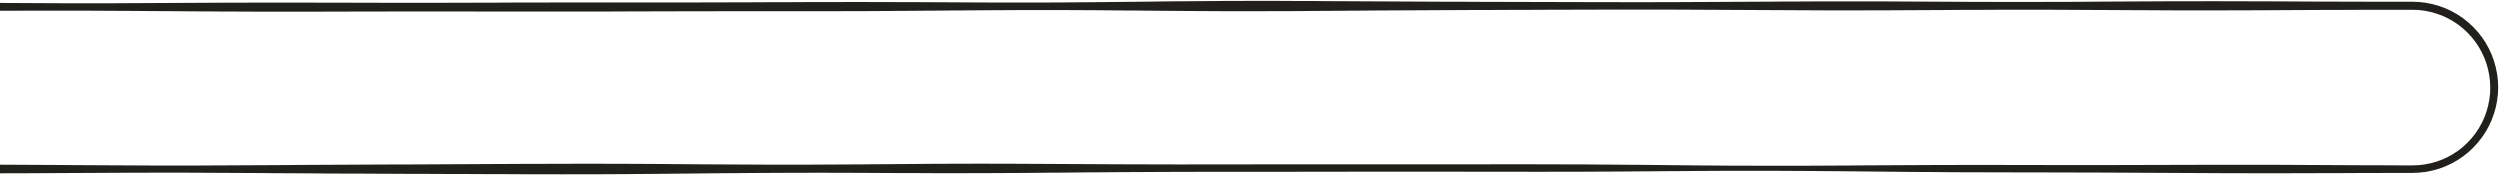
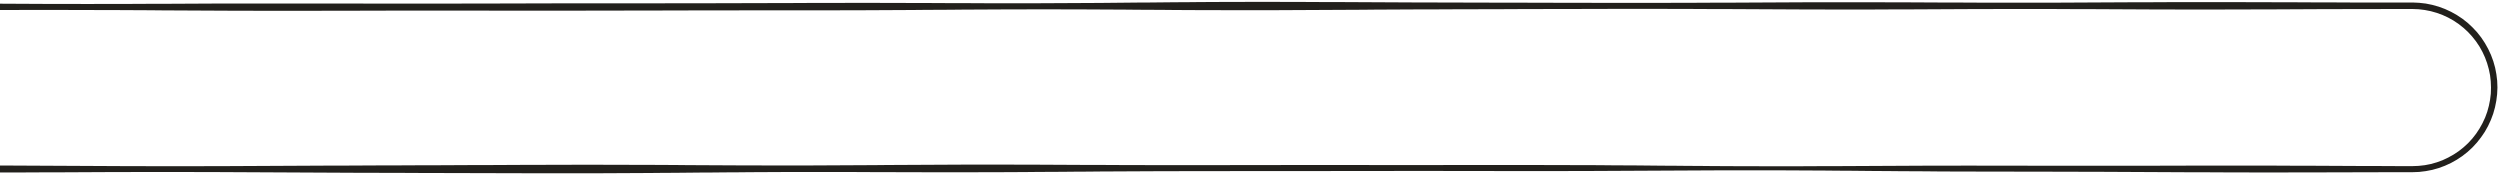
<svg xmlns="http://www.w3.org/2000/svg" width="400" height="28" viewBox="0 0 400 28" preserveAspectRatio="xMaxYMid slice">
-   <path fill="#22201C" d="M0.00 0.47 L2.00 0.48 L4.00 0.49 L6.00 0.50 L8.00 0.51 L10.00 0.52 L12.00 0.52 L14.00 0.52 L16.00 0.52 L18.00 0.52 L20.00 0.51 L22.00 0.50 L24.00 0.49 L26.00 0.48 L28.00 0.47 L30.00 0.46 L32.00 0.45 L34.00 0.44 L36.00 0.43 L38.00 0.43 L40.00 0.42 L42.00 0.42 L44.00 0.42 L46.00 0.42 L48.00 0.42 L50.00 0.42 L52.00 0.43 L54.00 0.43 L56.00 0.43 L58.00 0.44 L60.00 0.44 L62.00 0.45 L64.00 0.45 L66.00 0.45 L68.00 0.45 L70.00 0.45 L72.00 0.44 L74.00 0.44 L76.00 0.43 L78.00 0.43 L80.00 0.42 L82.00 0.41 L84.00 0.41 L86.00 0.40 L88.00 0.40 L90.00 0.39 L92.00 0.39 L94.00 0.39 L96.00 0.39 L98.00 0.39 L100.00 0.39 L102.00 0.39 L104.00 0.39 L106.00 0.39 L108.00 0.39 L110.00 0.39 L112.00 0.39 L114.00 0.38 L116.00 0.38 L118.00 0.37 L120.00 0.37 L122.00 0.36 L124.00 0.35 L126.00 0.35 L128.00 0.34 L130.00 0.33 L132.00 0.33 L134.00 0.33 L136.00 0.32 L138.00 0.32 L140.00 0.33 L142.00 0.33 L144.00 0.34 L146.00 0.34 L148.00 0.35 L150.00 0.36 L152.00 0.37 L154.00 0.38 L156.00 0.39 L158.00 0.40 L160.00 0.40 L162.00 0.41 L164.00 0.41 L166.00 0.40 L168.00 0.40 L170.00 0.39 L172.00 0.37 L174.00 0.36 L176.00 0.34 L178.00 0.32 L180.00 0.30 L182.00 0.28 L184.00 0.26 L186.00 0.23 L188.00 0.21 L190.00 0.20 L192.00 0.18 L194.00 0.17 L196.00 0.15 L198.00 0.15 L200.00 0.14 L202.00 0.14 L204.00 0.14 L206.00 0.15 L208.00 0.16 L210.00 0.16 L212.00 0.18 L214.00 0.19 L216.00 0.20 L218.00 0.21 L220.00 0.22 L222.00 0.23 L224.00 0.24 L226.00 0.25 L228.00 0.26 L230.00 0.27 L232.00 0.28 L234.00 0.28 L236.00 0.29 L238.00 0.30 L240.00 0.30 L242.00 0.31 L244.00 0.31 L246.00 0.32 L248.00 0.32 L250.00 0.33 L252.00 0.33 L254.00 0.34 L256.00 0.34 L258.00 0.34 L260.00 0.35 L262.00 0.35 L264.00 0.35 L266.00 0.34 L268.00 0.34 L270.00 0.33 L272.00 0.32 L274.00 0.31 L276.00 0.30 L278.00 0.29 L280.00 0.28 L282.00 0.27 L284.00 0.26 L286.00 0.24 L288.00 0.24 L290.00 0.23 L292.00 0.22 L294.00 0.22 L296.00 0.22 L298.00 0.22 L300.00 0.22 L302.00 0.23 L304.00 0.24 L306.00 0.25 L308.00 0.26 L310.00 0.27 L312.00 0.28 L314.00 0.29 L316.00 0.30 L318.00 0.30 L320.00 0.31 L322.00 0.31 L324.00 0.31 L326.00 0.31 L328.00 0.30 L330.00 0.30 L332.00 0.29 L334.00 0.28 L336.00 0.26 L338.00 0.25 L340.00 0.24 L342.00 0.23 L344.00 0.22 L346.00 0.21 L348.00 0.20 L350.00 0.20 L352.00 0.20 L354.00 0.19 L356.00 0.20 L358.00 0.20 L360.00 0.21 L362.00 0.21 L364.00 0.22 L366.00 0.23 L368.00 0.24 L370.00 0.25 L372.00 0.26 L374.00 0.26 L376.00 0.27 L378.00 0.27 L380.00 0.28 L382.00 0.28 L384.00 0.28 L386.01 0.28 L387.08 0.32 L388.15 0.45 L389.20 0.66 L390.24 0.95 L391.25 1.32 L392.23 1.77 L393.17 2.30 L394.07 2.90 L394.91 3.57 L395.70 4.30 L396.43 5.09 L397.10 5.94 L397.70 6.83 L398.22 7.77 L398.67 8.75 L399.04 9.76 L399.33 10.80 L399.54 11.86 L399.67 12.92 L399.71 14.00 L399.66 15.08 L399.53 16.14 L399.32 17.20 L399.02 18.23 L398.65 19.24 L398.20 20.21 L397.67 21.15 L397.07 22.04 L396.40 22.88 L395.67 23.67 L394.88 24.40 L394.04 25.06 L393.14 25.66 L392.21 26.18 L391.23 26.63 L390.22 27.00 L389.19 27.29 L388.14 27.50 L387.07 27.62 L386.01 27.67 L384.00 27.67 L382.00 27.67 L380.00 27.68 L378.00 27.68 L376.00 27.69 L374.00 27.70 L372.00 27.70 L370.00 27.71 L368.00 27.71 L366.00 27.72 L364.00 27.72 L362.00 27.72 L360.00 27.72 L358.00 27.71 L356.00 27.71 L354.00 27.70 L352.00 27.69 L350.00 27.68 L348.00 27.67 L346.00 27.66 L344.00 27.65 L342.00 27.64 L340.00 27.63 L338.00 27.62 L336.00 27.61 L334.00 27.60 L332.00 27.60 L330.00 27.59 L328.00 27.59 L326.00 27.58 L324.00 27.58 L322.00 27.58 L320.00 27.57 L318.00 27.57 L316.00 27.56 L314.00 27.56 L312.00 27.55 L310.00 27.53 L308.00 27.52 L306.00 27.51 L304.00 27.49 L302.00 27.47 L300.00 27.45 L298.00 27.43 L296.00 27.41 L294.00 27.39 L292.00 27.38 L290.00 27.36 L288.00 27.35 L286.00 27.34 L284.00 27.33 L282.00 27.33 L280.00 27.33 L278.00 27.33 L276.00 27.33 L274.00 27.34 L272.00 27.35 L270.00 27.37 L268.00 27.38 L266.00 27.39 L264.00 27.41 L262.00 27.42 L260.00 27.44 L258.00 27.45 L256.00 27.46 L254.00 27.47 L252.00 27.48 L250.00 27.48 L248.00 27.48 L246.00 27.49 L244.00 27.48 L242.00 27.48 L240.00 27.48 L238.00 27.48 L236.00 27.48 L234.00 27.47 L232.00 27.47 L230.00 27.47 L228.00 27.47 L226.00 27.47 L224.00 27.47 L222.00 27.47 L220.00 27.47 L218.00 27.47 L216.00 27.47 L214.00 27.48 L212.00 27.48 L210.00 27.48 L208.00 27.48 L206.00 27.49 L204.00 27.49 L202.00 27.49 L200.00 27.49 L198.00 27.49 L196.00 27.49 L194.00 27.49 L192.00 27.49 L190.00 27.50 L188.00 27.50 L186.00 27.51 L184.00 27.52 L182.00 27.53 L180.00 27.54 L178.00 27.55 L176.00 27.57 L174.00 27.58 L172.00 27.60 L170.00 27.62 L168.00 27.63 L166.00 27.65 L164.00 27.67 L162.00 27.68 L160.00 27.69 L158.00 27.70 L156.00 27.70 L154.00 27.71 L152.00 27.71 L150.00 27.71 L148.00 27.70 L146.00 27.69 L144.00 27.69 L142.00 27.68 L140.00 27.67 L138.00 27.66 L136.00 27.65 L134.00 27.65 L132.00 27.64 L130.00 27.64 L128.00 27.65 L126.00 27.65 L124.00 27.66 L122.00 27.67 L120.00 27.68 L118.00 27.70 L116.00 27.71 L114.00 27.73 L112.00 27.75 L110.00 27.77 L108.00 27.79 L106.00 27.81 L104.00 27.83 L102.00 27.84 L100.00 27.86 L98.00 27.87 L96.00 27.88 L94.00 27.88 L92.00 27.88 L90.00 27.89 L88.00 27.88 L86.00 27.88 L84.00 27.88 L82.00 27.87 L80.00 27.86 L78.00 27.86 L76.00 27.85 L74.00 27.84 L72.00 27.84 L70.00 27.83 L68.00 27.82 L66.00 27.82 L64.00 27.81 L62.00 27.80 L60.00 27.79 L58.00 27.78 L56.00 27.78 L54.00 27.77 L52.00 27.76 L50.00 27.74 L48.00 27.73 L46.00 27.72 L44.00 27.71 L42.00 27.69 L40.00 27.68 L38.00 27.67 L36.00 27.66 L34.00 27.65 L32.00 27.64 L30.00 27.63 L28.00 27.63 L26.00 27.63 L24.00 27.63 L22.00 27.64 L20.00 27.64 L18.00 27.65 L16.00 27.66 L14.00 27.67 L12.00 27.68 L10.00 27.69 L8.00 27.70 L6.00 27.71 L4.00 27.72 L2.00 27.72 L0.00 27.73 L0.00 26.35 L2.00 26.36 L4.00 26.37 L6.00 26.38 L8.00 26.39 L10.00 26.40 L12.00 26.42 L14.00 26.43 L16.00 26.44 L18.00 26.45 L20.00 26.46 L22.00 26.47 L24.00 26.48 L26.00 26.48 L28.00 26.48 L30.00 26.48 L32.00 26.48 L34.00 26.47 L36.00 26.46 L38.00 26.45 L40.00 26.44 L42.00 26.43 L44.00 26.42 L46.00 26.41 L48.00 26.39 L50.00 26.38 L52.00 26.37 L54.00 26.36 L56.00 26.35 L58.00 26.34 L60.00 26.33 L62.00 26.32 L64.00 26.31 L66.00 26.31 L68.00 26.30 L70.00 26.29 L72.00 26.28 L74.00 26.27 L76.00 26.26 L78.00 26.25 L80.00 26.24 L82.00 26.23 L84.00 26.22 L86.00 26.22 L88.00 26.21 L90.00 26.21 L92.00 26.20 L94.00 26.20 L96.00 26.20 L98.00 26.21 L100.00 26.21 L102.00 26.22 L104.00 26.23 L106.00 26.24 L108.00 26.26 L110.00 26.27 L112.00 26.29 L114.00 26.30 L116.00 26.31 L118.00 26.32 L120.00 26.33 L122.00 26.34 L124.00 26.35 L126.00 26.35 L128.00 26.35 L130.00 26.34 L132.00 26.33 L134.00 26.32 L136.00 26.31 L138.00 26.30 L140.00 26.28 L142.00 26.27 L144.00 26.25 L146.00 26.24 L148.00 26.22 L150.00 26.21 L152.00 26.20 L154.00 26.20 L156.00 26.19 L158.00 26.19 L160.00 26.20 L162.00 26.20 L164.00 26.21 L166.00 26.22 L168.00 26.23 L170.00 26.24 L172.00 26.25 L174.00 26.26 L176.00 26.27 L178.00 26.28 L180.00 26.29 L182.00 26.29 L184.00 26.30 L186.00 26.30 L188.00 26.31 L190.00 26.31 L192.00 26.30 L194.00 26.30 L196.00 26.30 L198.00 26.30 L200.00 26.30 L202.00 26.29 L204.00 26.29 L206.00 26.29 L208.00 26.29 L210.00 26.29 L212.00 26.29 L214.00 26.29 L216.00 26.29 L218.00 26.29 L220.00 26.29 L222.00 26.29 L224.00 26.29 L226.00 26.29 L228.00 26.29 L230.00 26.29 L232.00 26.29 L234.00 26.29 L236.00 26.29 L238.00 26.29 L240.00 26.28 L242.00 26.28 L244.00 26.28 L246.00 26.29 L248.00 26.29 L250.00 26.30 L252.00 26.30 L254.00 26.31 L256.00 26.33 L258.00 26.34 L260.00 26.36 L262.00 26.37 L264.00 26.39 L266.00 26.41 L268.00 26.43 L270.00 26.45 L272.00 26.47 L274.00 26.48 L276.00 26.50 L278.00 26.51 L280.00 26.51 L282.00 26.52 L284.00 26.52 L286.00 26.52 L288.00 26.52 L290.00 26.51 L292.00 26.50 L294.00 26.49 L296.00 26.48 L298.00 26.46 L300.00 26.45 L302.00 26.44 L304.00 26.43 L306.00 26.42 L308.00 26.41 L310.00 26.40 L312.00 26.40 L314.00 26.39 L316.00 26.39 L318.00 26.39 L320.00 26.39 L322.00 26.40 L324.00 26.40 L326.00 26.40 L328.00 26.41 L330.00 26.41 L332.00 26.41 L334.00 26.41 L336.00 26.41 L338.00 26.41 L340.00 26.40 L342.00 26.40 L344.00 26.39 L346.00 26.39 L348.00 26.38 L350.00 26.38 L352.00 26.37 L354.00 26.37 L356.00 26.37 L358.00 26.37 L360.00 26.37 L362.00 26.37 L364.00 26.37 L366.00 26.38 L368.00 26.39 L370.00 26.40 L372.00 26.41 L374.00 26.42 L376.00 26.43 L378.00 26.44 L380.00 26.44 L382.00 26.45 L384.00 26.46 L385.99 26.46 L386.98 26.43 L387.95 26.31 L388.91 26.12 L389.85 25.86 L390.77 25.52 L391.66 25.11 L392.51 24.63 L393.33 24.09 L394.10 23.48 L394.81 22.81 L395.48 22.09 L396.08 21.32 L396.62 20.51 L397.10 19.65 L397.51 18.77 L397.84 17.85 L398.10 16.91 L398.29 15.95 L398.41 14.98 L398.44 14.00 L398.40 13.02 L398.28 12.05 L398.09 11.10 L397.83 10.16 L397.49 9.24 L397.08 8.36 L396.60 7.50 L396.06 6.69 L395.45 5.93 L394.79 5.21 L394.07 4.55 L393.31 3.94 L392.50 3.40 L391.64 2.92 L390.76 2.51 L389.84 2.18 L388.90 1.91 L387.95 1.72 L386.98 1.60 L385.99 1.57 L384.00 1.57 L382.00 1.57 L380.00 1.57 L378.00 1.57 L376.00 1.58 L374.00 1.59 L372.00 1.59 L370.00 1.60 L368.00 1.61 L366.00 1.62 L364.00 1.63 L362.00 1.64 L360.00 1.65 L358.00 1.65 L356.00 1.66 L354.00 1.66 L352.00 1.66 L350.00 1.66 L348.00 1.66 L346.00 1.65 L344.00 1.64 L342.00 1.63 L340.00 1.62 L338.00 1.61 L336.00 1.60 L334.00 1.59 L332.00 1.58 L330.00 1.57 L328.00 1.56 L326.00 1.56 L324.00 1.56 L322.00 1.56 L320.00 1.56 L318.00 1.57 L316.00 1.58 L314.00 1.58 L312.00 1.60 L310.00 1.61 L308.00 1.62 L306.00 1.63 L304.00 1.64 L302.00 1.65 L300.00 1.65 L298.00 1.66 L296.00 1.66 L294.00 1.66 L292.00 1.66 L290.00 1.65 L288.00 1.64 L286.00 1.63 L284.00 1.62 L282.00 1.61 L280.00 1.60 L278.00 1.59 L276.00 1.58 L274.00 1.57 L272.00 1.56 L270.00 1.55 L268.00 1.54 L266.00 1.54 L264.00 1.54 L262.00 1.54 L260.00 1.54 L258.00 1.54 L256.00 1.54 L254.00 1.55 L252.00 1.55 L250.00 1.56 L248.00 1.56 L246.00 1.57 L244.00 1.58 L242.00 1.58 L240.00 1.59 L238.00 1.60 L236.00 1.60 L234.00 1.61 L232.00 1.62 L230.00 1.63 L228.00 1.64 L226.00 1.65 L224.00 1.66 L222.00 1.67 L220.00 1.68 L218.00 1.70 L216.00 1.71 L214.00 1.73 L212.00 1.74 L210.00 1.75 L208.00 1.77 L206.00 1.78 L204.00 1.78 L202.00 1.79 L200.00 1.79 L198.00 1.79 L196.00 1.79 L194.00 1.78 L192.00 1.77 L190.00 1.76 L188.00 1.74 L186.00 1.73 L184.00 1.71 L182.00 1.69 L180.00 1.68 L178.00 1.66 L176.00 1.64 L174.00 1.63 L172.00 1.62 L170.00 1.61 L168.00 1.61 L166.00 1.61 L164.00 1.61 L162.00 1.62 L160.00 1.63 L158.00 1.64 L156.00 1.65 L154.00 1.67 L152.00 1.68 L150.00 1.70 L148.00 1.71 L146.00 1.73 L144.00 1.74 L142.00 1.76 L140.00 1.77 L138.00 1.78 L136.00 1.78 L134.00 1.79 L132.00 1.79 L130.00 1.79 L128.00 1.79 L126.00 1.79 L124.00 1.79 L122.00 1.79 L120.00 1.79 L118.00 1.79 L116.00 1.79 L114.00 1.80 L112.00 1.80 L110.00 1.80 L108.00 1.81 L106.00 1.81 L104.00 1.82 L102.00 1.82 L100.00 1.83 L98.00 1.84 L96.00 1.84 L94.00 1.84 L92.00 1.85 L90.00 1.85 L88.00 1.85 L86.00 1.85 L84.00 1.85 L82.00 1.84 L80.00 1.84 L78.00 1.84 L76.00 1.84 L74.00 1.83 L72.00 1.83 L70.00 1.83 L68.00 1.83 L66.00 1.83 L64.00 1.83 L62.00 1.84 L60.00 1.84 L58.00 1.85 L56.00 1.85 L54.00 1.86 L52.00 1.86 L50.00 1.87 L48.00 1.87 L46.00 1.87 L44.00 1.87 L42.00 1.87 L40.00 1.86 L38.00 1.85 L36.00 1.85 L34.00 1.83 L32.00 1.82 L30.00 1.81 L28.00 1.79 L26.00 1.78 L24.00 1.77 L22.00 1.75 L20.00 1.74 L18.00 1.73 L16.00 1.72 L14.00 1.71 L12.00 1.71 L10.00 1.71 L8.00 1.71 L6.00 1.71 L4.00 1.71 L2.00 1.72 L0.00 1.72 Z" />
+   <path fill="#22201C" d="M0.00 0.59 L2.00 0.60 L4.00 0.61 L6.00 0.62 L8.00 0.63 L10.00 0.63 L12.00 0.63 L14.00 0.64 L16.00 0.63 L18.00 0.63 L20.00 0.63 L22.00 0.62 L24.00 0.61 L26.00 0.61 L28.00 0.60 L30.00 0.59 L32.00 0.58 L34.00 0.57 L36.00 0.57 L38.00 0.56 L40.00 0.56 L42.00 0.56 L44.00 0.56 L46.00 0.56 L48.00 0.56 L50.00 0.56 L52.00 0.56 L54.00 0.57 L56.00 0.57 L58.00 0.57 L60.00 0.58 L62.00 0.58 L64.00 0.58 L66.00 0.58 L68.00 0.58 L70.00 0.58 L72.00 0.58 L74.00 0.57 L76.00 0.57 L78.00 0.56 L80.00 0.56 L82.00 0.55 L84.00 0.55 L86.00 0.54 L88.00 0.54 L90.00 0.53 L92.00 0.53 L94.00 0.53 L96.00 0.53 L98.00 0.53 L100.00 0.53 L102.00 0.53 L104.00 0.53 L106.00 0.53 L108.00 0.52 L110.00 0.52 L112.00 0.52 L114.00 0.52 L116.00 0.51 L118.00 0.51 L120.00 0.50 L122.00 0.50 L124.00 0.49 L126.00 0.49 L128.00 0.48 L130.00 0.47 L132.00 0.47 L134.00 0.47 L136.00 0.46 L138.00 0.46 L140.00 0.46 L142.00 0.47 L144.00 0.47 L146.00 0.48 L148.00 0.48 L150.00 0.49 L152.00 0.50 L154.00 0.50 L156.00 0.51 L158.00 0.52 L160.00 0.52 L162.00 0.52 L164.00 0.52 L166.00 0.52 L168.00 0.51 L170.00 0.50 L172.00 0.49 L174.00 0.48 L176.00 0.47 L178.00 0.45 L180.00 0.43 L182.00 0.41 L184.00 0.40 L186.00 0.38 L188.00 0.36 L190.00 0.35 L192.00 0.33 L194.00 0.32 L196.00 0.31 L198.00 0.31 L200.00 0.30 L202.00 0.30 L204.00 0.30 L206.00 0.31 L208.00 0.31 L210.00 0.32 L212.00 0.33 L214.00 0.33 L216.00 0.34 L218.00 0.35 L220.00 0.36 L222.00 0.37 L224.00 0.38 L226.00 0.39 L228.00 0.39 L230.00 0.40 L232.00 0.41 L234.00 0.41 L236.00 0.42 L238.00 0.42 L240.00 0.43 L242.00 0.43 L244.00 0.43 L246.00 0.44 L248.00 0.44 L250.00 0.45 L252.00 0.45 L254.00 0.45 L256.00 0.46 L258.00 0.46 L260.00 0.46 L262.00 0.46 L264.00 0.46 L266.00 0.46 L268.00 0.45 L270.00 0.45 L272.00 0.44 L274.00 0.43 L276.00 0.43 L278.00 0.42 L280.00 0.41 L282.00 0.40 L284.00 0.39 L286.00 0.38 L288.00 0.37 L290.00 0.36 L292.00 0.36 L294.00 0.36 L296.00 0.36 L298.00 0.36 L300.00 0.36 L302.00 0.37 L304.00 0.37 L306.00 0.38 L308.00 0.39 L310.00 0.40 L312.00 0.41 L314.00 0.41 L316.00 0.42 L318.00 0.43 L320.00 0.43 L322.00 0.43 L324.00 0.43 L326.00 0.43 L328.00 0.43 L330.00 0.42 L332.00 0.41 L334.00 0.40 L336.00 0.39 L338.00 0.38 L340.00 0.37 L342.00 0.36 L344.00 0.36 L346.00 0.35 L348.00 0.34 L350.00 0.34 L352.00 0.34 L354.00 0.34 L356.00 0.34 L358.00 0.34 L360.00 0.35 L362.00 0.35 L364.00 0.36 L366.00 0.36 L368.00 0.37 L370.00 0.38 L372.00 0.38 L374.00 0.39 L376.00 0.40 L378.00 0.40 L380.00 0.40 L382.00 0.40 L384.00 0.40 L386.01 0.40 L387.07 0.45 L388.13 0.57 L389.17 0.78 L390.20 1.07 L391.20 1.44 L392.17 1.89 L393.10 2.41 L393.99 3.00 L394.83 3.66 L395.61 4.39 L396.34 5.17 L397.00 6.01 L397.59 6.90 L398.11 7.83 L398.56 8.80 L398.93 9.80 L399.22 10.83 L399.42 11.87 L399.55 12.93 L399.59 14.00 L399.54 15.07 L399.41 16.12 L399.20 17.17 L398.91 18.20 L398.54 19.19 L398.09 20.16 L397.57 21.09 L396.97 21.97 L396.31 22.81 L395.59 23.59 L394.81 24.31 L393.97 24.97 L393.08 25.56 L392.15 26.08 L391.19 26.52 L390.19 26.89 L389.16 27.18 L388.12 27.38 L387.06 27.51 L386.01 27.55 L384.00 27.55 L382.00 27.55 L380.00 27.56 L378.00 27.56 L376.00 27.57 L374.00 27.57 L372.00 27.58 L370.00 27.58 L368.00 27.58 L366.00 27.59 L364.00 27.59 L362.00 27.59 L360.00 27.59 L358.00 27.58 L356.00 27.58 L354.00 27.57 L352.00 27.56 L350.00 27.56 L348.00 27.55 L346.00 27.54 L344.00 27.53 L342.00 27.52 L340.00 27.51 L338.00 27.50 L336.00 27.49 L334.00 27.49 L332.00 27.48 L330.00 27.48 L328.00 27.47 L326.00 27.47 L324.00 27.47 L322.00 27.46 L320.00 27.46 L318.00 27.46 L316.00 27.45 L314.00 27.44 L312.00 27.44 L310.00 27.43 L308.00 27.41 L306.00 27.40 L304.00 27.39 L302.00 27.37 L300.00 27.36 L298.00 27.34 L296.00 27.32 L294.00 27.31 L292.00 27.29 L290.00 27.28 L288.00 27.27 L286.00 27.26 L284.00 27.25 L282.00 27.25 L280.00 27.25 L278.00 27.25 L276.00 27.25 L274.00 27.26 L272.00 27.27 L270.00 27.28 L268.00 27.29 L266.00 27.30 L264.00 27.31 L262.00 27.32 L260.00 27.33 L258.00 27.34 L256.00 27.35 L254.00 27.36 L252.00 27.36 L250.00 27.37 L248.00 27.37 L246.00 27.37 L244.00 27.37 L242.00 27.37 L240.00 27.37 L238.00 27.36 L236.00 27.36 L234.00 27.36 L232.00 27.36 L230.00 27.35 L228.00 27.35 L226.00 27.35 L224.00 27.35 L222.00 27.36 L220.00 27.36 L218.00 27.36 L216.00 27.36 L214.00 27.36 L212.00 27.37 L210.00 27.37 L208.00 27.37 L206.00 27.37 L204.00 27.37 L202.00 27.37 L200.00 27.37 L198.00 27.37 L196.00 27.38 L194.00 27.38 L192.00 27.38 L190.00 27.38 L188.00 27.39 L186.00 27.39 L184.00 27.40 L182.00 27.41 L180.00 27.42 L178.00 27.43 L176.00 27.44 L174.00 27.46 L172.00 27.47 L170.00 27.49 L168.00 27.50 L166.00 27.51 L164.00 27.53 L162.00 27.54 L160.00 27.55 L158.00 27.55 L156.00 27.56 L154.00 27.56 L152.00 27.56 L150.00 27.56 L148.00 27.56 L146.00 27.55 L144.00 27.55 L142.00 27.54 L140.00 27.54 L138.00 27.53 L136.00 27.52 L134.00 27.52 L132.00 27.52 L130.00 27.52 L128.00 27.52 L126.00 27.52 L124.00 27.53 L122.00 27.54 L120.00 27.55 L118.00 27.57 L116.00 27.58 L114.00 27.60 L112.00 27.61 L110.00 27.63 L108.00 27.65 L106.00 27.66 L104.00 27.68 L102.00 27.69 L100.00 27.70 L98.00 27.71 L96.00 27.72 L94.00 27.72 L92.00 27.72 L90.00 27.72 L88.00 27.72 L86.00 27.72 L84.00 27.72 L82.00 27.71 L80.00 27.71 L78.00 27.70 L76.00 27.70 L74.00 27.69 L72.00 27.69 L70.00 27.68 L68.00 27.68 L66.00 27.67 L64.00 27.66 L62.00 27.66 L60.00 27.65 L58.00 27.65 L56.00 27.64 L54.00 27.63 L52.00 27.62 L50.00 27.61 L48.00 27.60 L46.00 27.59 L44.00 27.58 L42.00 27.57 L40.00 27.56 L38.00 27.55 L36.00 27.54 L34.00 27.53 L32.00 27.53 L30.00 27.52 L28.00 27.52 L26.00 27.52 L24.00 27.52 L22.00 27.52 L20.00 27.53 L18.00 27.53 L16.00 27.54 L14.00 27.55 L12.00 27.56 L10.00 27.57 L8.00 27.57 L6.00 27.58 L4.00 27.59 L2.00 27.59 L0.00 27.59 L0.00 26.48 L2.00 26.49 L4.00 26.50 L6.00 26.51 L8.00 26.52 L10.00 26.53 L12.00 26.54 L14.00 26.55 L16.00 26.56 L18.00 26.57 L20.00 26.58 L22.00 26.58 L24.00 26.59 L26.00 26.59 L28.00 26.59 L30.00 26.59 L32.00 26.59 L34.00 26.58 L36.00 26.58 L38.00 26.57 L40.00 26.56 L42.00 26.55 L44.00 26.54 L46.00 26.53 L48.00 26.52 L50.00 26.51 L52.00 26.50 L54.00 26.50 L56.00 26.49 L58.00 26.48 L60.00 26.47 L62.00 26.46 L64.00 26.46 L66.00 26.45 L68.00 26.44 L70.00 26.44 L72.00 26.43 L74.00 26.42 L76.00 26.41 L78.00 26.41 L80.00 26.40 L82.00 26.39 L84.00 26.38 L86.00 26.38 L88.00 26.37 L90.00 26.37 L92.00 26.36 L94.00 26.36 L96.00 26.36 L98.00 26.37 L100.00 26.37 L102.00 26.38 L104.00 26.38 L106.00 26.39 L108.00 26.40 L110.00 26.42 L112.00 26.43 L114.00 26.44 L116.00 26.45 L118.00 26.46 L120.00 26.46 L122.00 26.47 L124.00 26.47 L126.00 26.47 L128.00 26.47 L130.00 26.47 L132.00 26.46 L134.00 26.45 L136.00 26.44 L138.00 26.43 L140.00 26.42 L142.00 26.40 L144.00 26.39 L146.00 26.38 L148.00 26.37 L150.00 26.36 L152.00 26.35 L154.00 26.34 L156.00 26.34 L158.00 26.34 L160.00 26.34 L162.00 26.34 L164.00 26.35 L166.00 26.35 L168.00 26.36 L170.00 26.37 L172.00 26.38 L174.00 26.39 L176.00 26.39 L178.00 26.40 L180.00 26.41 L182.00 26.41 L184.00 26.42 L186.00 26.42 L188.00 26.42 L190.00 26.42 L192.00 26.42 L194.00 26.42 L196.00 26.42 L198.00 26.41 L200.00 26.41 L202.00 26.41 L204.00 26.41 L206.00 26.40 L208.00 26.40 L210.00 26.40 L212.00 26.40 L214.00 26.40 L216.00 26.40 L218.00 26.40 L220.00 26.41 L222.00 26.41 L224.00 26.41 L226.00 26.41 L228.00 26.41 L230.00 26.41 L232.00 26.40 L234.00 26.40 L236.00 26.40 L238.00 26.40 L240.00 26.40 L242.00 26.40 L244.00 26.40 L246.00 26.40 L248.00 26.41 L250.00 26.41 L252.00 26.42 L254.00 26.42 L256.00 26.43 L258.00 26.45 L260.00 26.46 L262.00 26.47 L264.00 26.49 L266.00 26.51 L268.00 26.52 L270.00 26.54 L272.00 26.55 L274.00 26.57 L276.00 26.58 L278.00 26.59 L280.00 26.59 L282.00 26.60 L284.00 26.60 L286.00 26.60 L288.00 26.60 L290.00 26.59 L292.00 26.58 L294.00 26.58 L296.00 26.57 L298.00 26.56 L300.00 26.55 L302.00 26.54 L304.00 26.53 L306.00 26.52 L308.00 26.51 L310.00 26.51 L312.00 26.51 L314.00 26.50 L316.00 26.50 L318.00 26.51 L320.00 26.51 L322.00 26.51 L324.00 26.51 L326.00 26.52 L328.00 26.52 L330.00 26.52 L332.00 26.52 L334.00 26.52 L336.00 26.52 L338.00 26.52 L340.00 26.52 L342.00 26.52 L344.00 26.52 L346.00 26.51 L348.00 26.51 L350.00 26.50 L352.00 26.50 L354.00 26.50 L356.00 26.50 L358.00 26.50 L360.00 26.50 L362.00 26.50 L364.00 26.50 L366.00 26.51 L368.00 26.52 L370.00 26.52 L372.00 26.53 L374.00 26.54 L376.00 26.55 L378.00 26.56 L380.00 26.56 L382.00 26.57 L384.00 26.58 L385.99 26.58 L386.99 26.54 L387.97 26.43 L388.94 26.24 L389.89 25.97 L390.82 25.63 L391.71 25.21 L392.57 24.73 L393.40 24.18 L394.17 23.57 L394.90 22.90 L395.57 22.17 L396.18 21.39 L396.72 20.57 L397.20 19.71 L397.62 18.81 L397.96 17.88 L398.22 16.93 L398.41 15.97 L398.53 14.99 L398.56 14.00 L398.52 13.01 L398.41 12.04 L398.21 11.07 L397.94 10.12 L397.60 9.19 L397.19 8.30 L396.71 7.44 L396.16 6.62 L395.55 5.85 L394.88 5.12 L394.15 4.45 L393.38 3.84 L392.56 3.29 L391.70 2.81 L390.81 2.40 L389.88 2.06 L388.93 1.79 L387.96 1.60 L386.99 1.48 L385.99 1.44 L384.00 1.44 L382.00 1.44 L380.00 1.45 L378.00 1.45 L376.00 1.45 L374.00 1.46 L372.00 1.46 L370.00 1.47 L368.00 1.48 L366.00 1.49 L364.00 1.50 L362.00 1.50 L360.00 1.51 L358.00 1.51 L356.00 1.52 L354.00 1.52 L352.00 1.52 L350.00 1.52 L348.00 1.52 L346.00 1.51 L344.00 1.51 L342.00 1.50 L340.00 1.49 L338.00 1.48 L336.00 1.47 L334.00 1.46 L332.00 1.46 L330.00 1.45 L328.00 1.44 L326.00 1.44 L324.00 1.44 L322.00 1.44 L320.00 1.44 L318.00 1.45 L316.00 1.45 L314.00 1.46 L312.00 1.47 L310.00 1.48 L308.00 1.49 L306.00 1.50 L304.00 1.50 L302.00 1.51 L300.00 1.52 L298.00 1.52 L296.00 1.52 L294.00 1.52 L292.00 1.52 L290.00 1.51 L288.00 1.51 L286.00 1.50 L284.00 1.49 L282.00 1.48 L280.00 1.47 L278.00 1.46 L276.00 1.45 L274.00 1.45 L272.00 1.44 L270.00 1.43 L268.00 1.43 L266.00 1.42 L264.00 1.42 L262.00 1.42 L260.00 1.42 L258.00 1.42 L256.00 1.43 L254.00 1.43 L252.00 1.44 L250.00 1.44 L248.00 1.44 L246.00 1.45 L244.00 1.45 L242.00 1.46 L240.00 1.47 L238.00 1.47 L236.00 1.48 L234.00 1.48 L232.00 1.49 L230.00 1.50 L228.00 1.50 L226.00 1.51 L224.00 1.52 L222.00 1.53 L220.00 1.54 L218.00 1.56 L216.00 1.57 L214.00 1.58 L212.00 1.59 L210.00 1.60 L208.00 1.61 L206.00 1.62 L204.00 1.63 L202.00 1.63 L200.00 1.63 L198.00 1.63 L196.00 1.63 L194.00 1.62 L192.00 1.62 L190.00 1.61 L188.00 1.60 L186.00 1.58 L184.00 1.57 L182.00 1.56 L180.00 1.54 L178.00 1.53 L176.00 1.52 L174.00 1.51 L172.00 1.50 L170.00 1.50 L168.00 1.49 L166.00 1.49 L164.00 1.50 L162.00 1.50 L160.00 1.51 L158.00 1.52 L156.00 1.53 L154.00 1.54 L152.00 1.56 L150.00 1.57 L148.00 1.58 L146.00 1.60 L144.00 1.61 L142.00 1.62 L140.00 1.63 L138.00 1.64 L136.00 1.64 L134.00 1.65 L132.00 1.65 L130.00 1.65 L128.00 1.65 L126.00 1.65 L124.00 1.65 L122.00 1.65 L120.00 1.65 L118.00 1.66 L116.00 1.66 L114.00 1.66 L112.00 1.66 L110.00 1.67 L108.00 1.67 L106.00 1.68 L104.00 1.68 L102.00 1.69 L100.00 1.69 L98.00 1.70 L96.00 1.70 L94.00 1.70 L92.00 1.71 L90.00 1.71 L88.00 1.71 L86.00 1.71 L84.00 1.71 L82.00 1.71 L80.00 1.71 L78.00 1.70 L76.00 1.70 L74.00 1.70 L72.00 1.70 L70.00 1.70 L68.00 1.70 L66.00 1.70 L64.00 1.70 L62.00 1.70 L60.00 1.71 L58.00 1.71 L56.00 1.72 L54.00 1.72 L52.00 1.72 L50.00 1.73 L48.00 1.73 L46.00 1.73 L44.00 1.73 L42.00 1.73 L40.00 1.72 L38.00 1.72 L36.00 1.71 L34.00 1.70 L32.00 1.69 L30.00 1.68 L28.00 1.67 L26.00 1.66 L24.00 1.64 L22.00 1.63 L20.00 1.62 L18.00 1.61 L16.00 1.61 L14.00 1.60 L12.00 1.60 L10.00 1.59 L8.00 1.59 L6.00 1.59 L4.00 1.59 L2.00 1.60 L0.00 1.60 Z" />
</svg>
